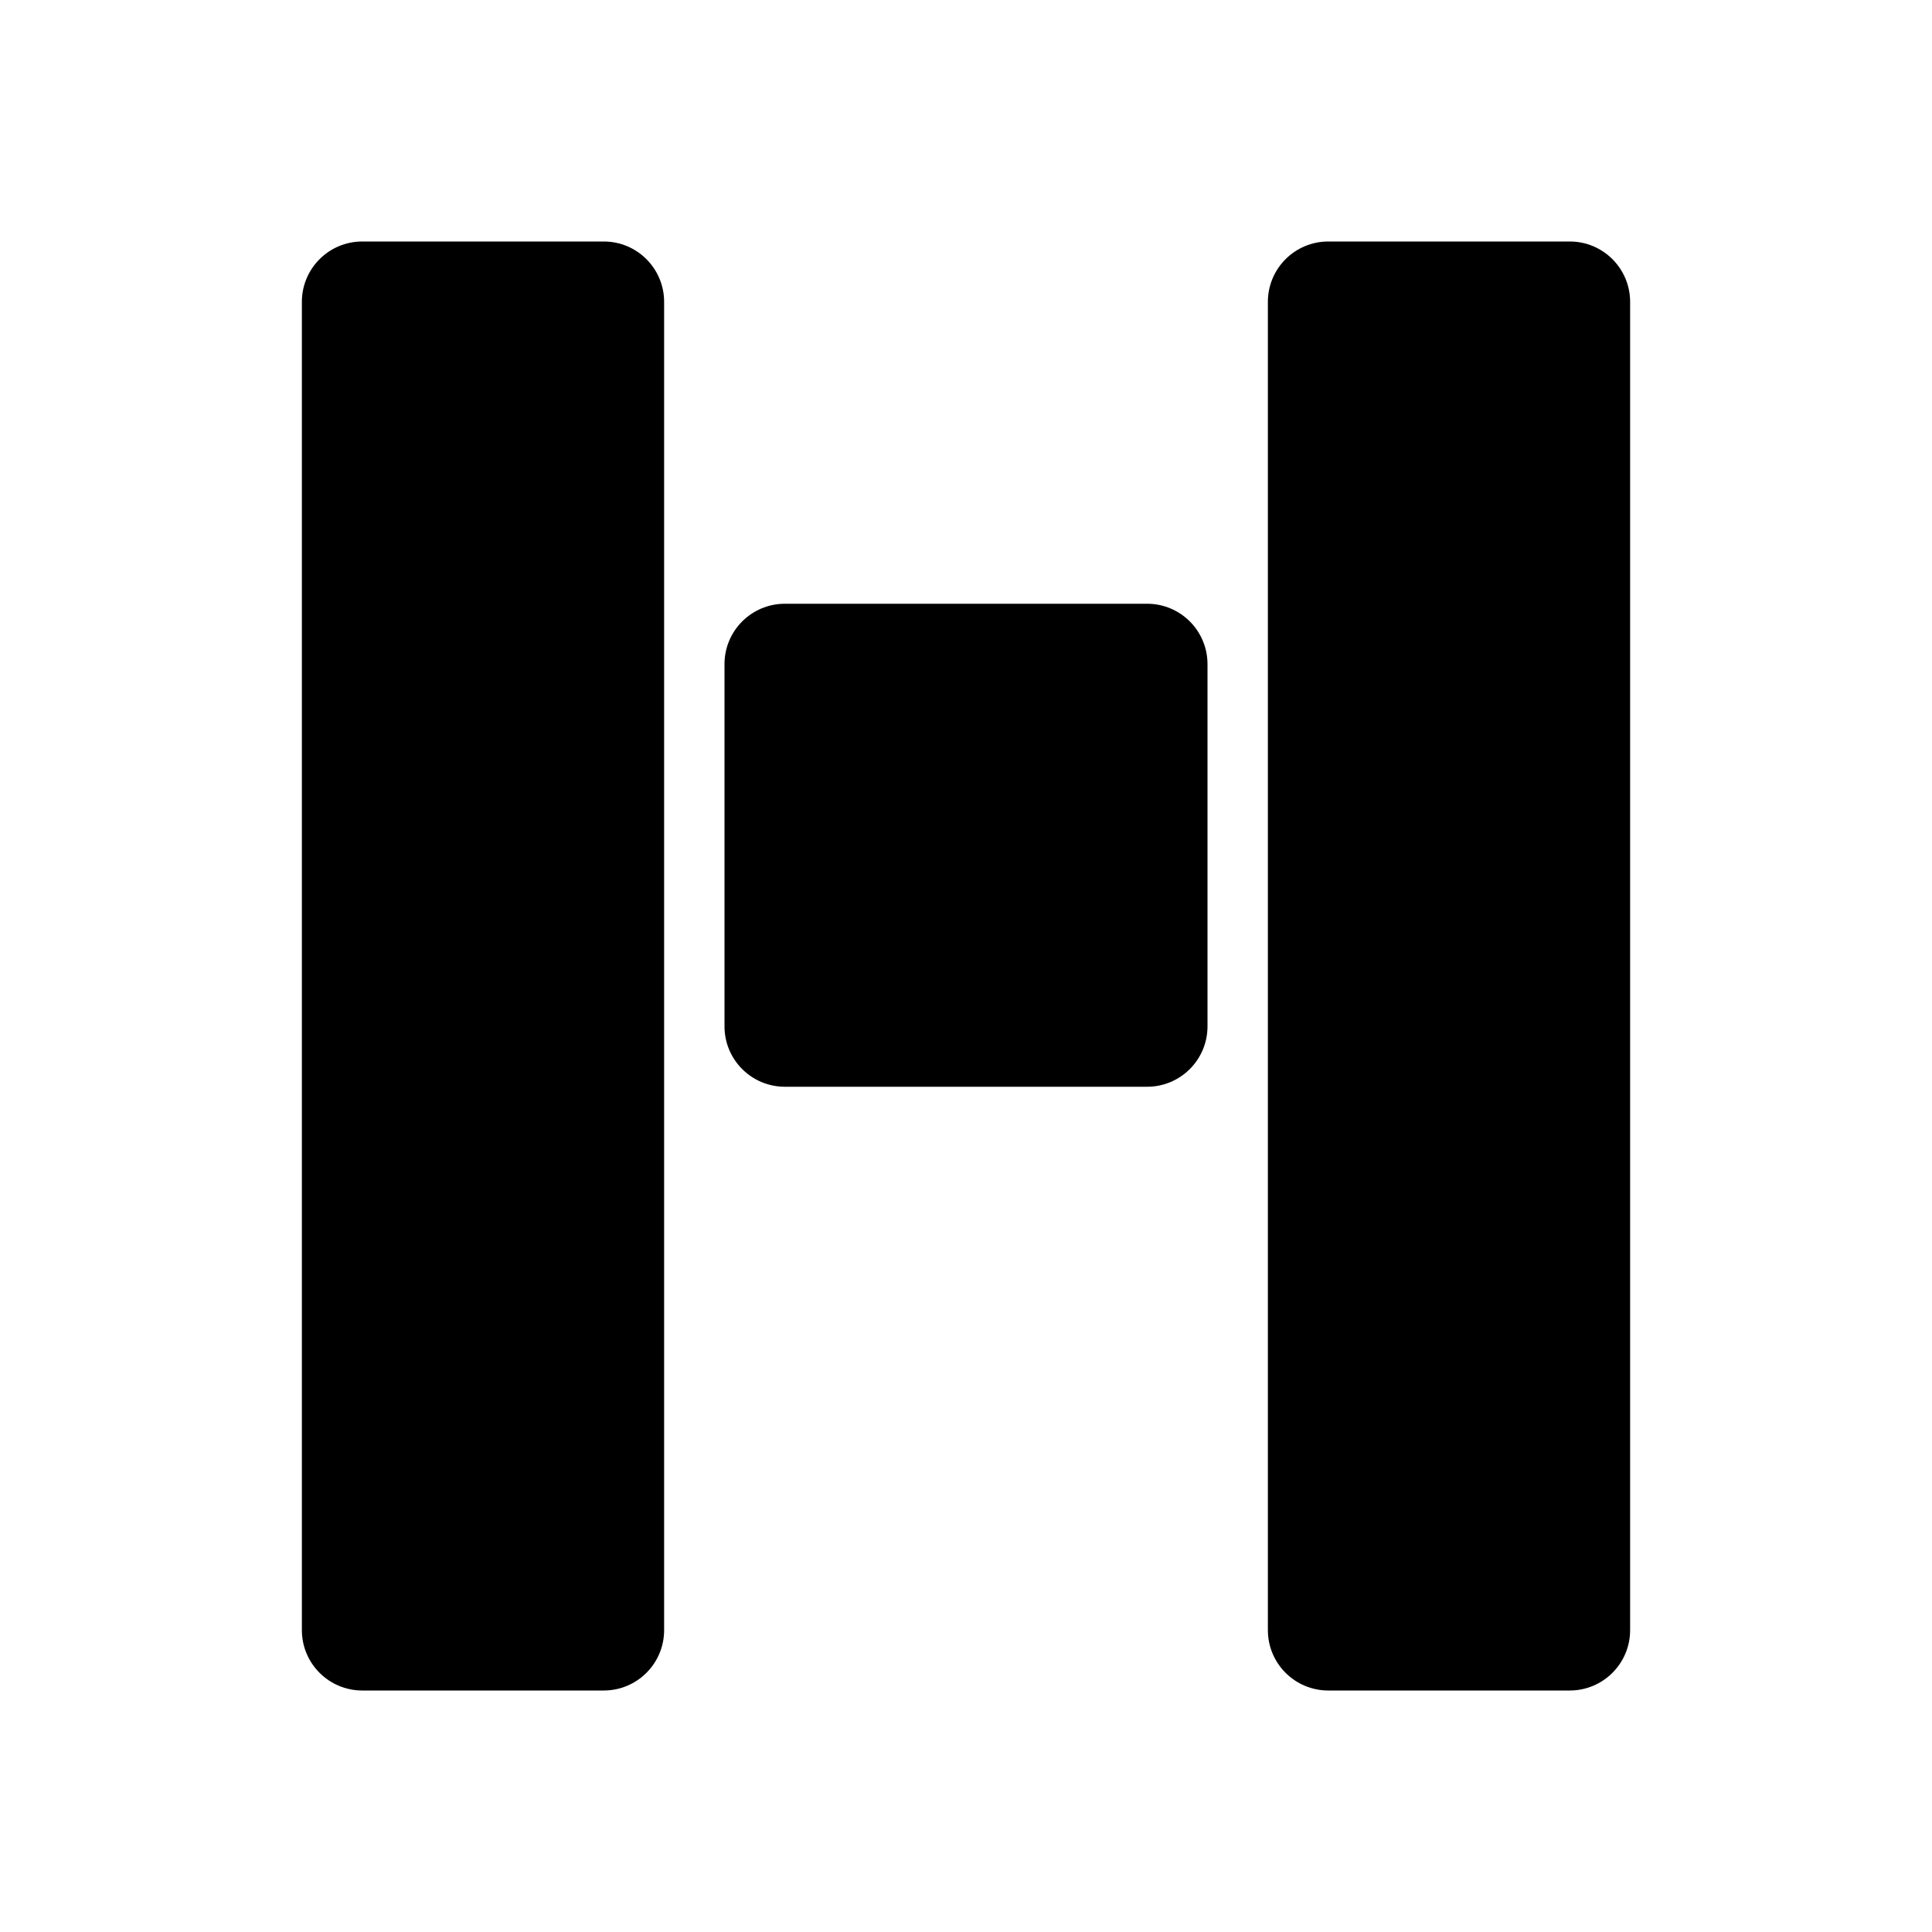
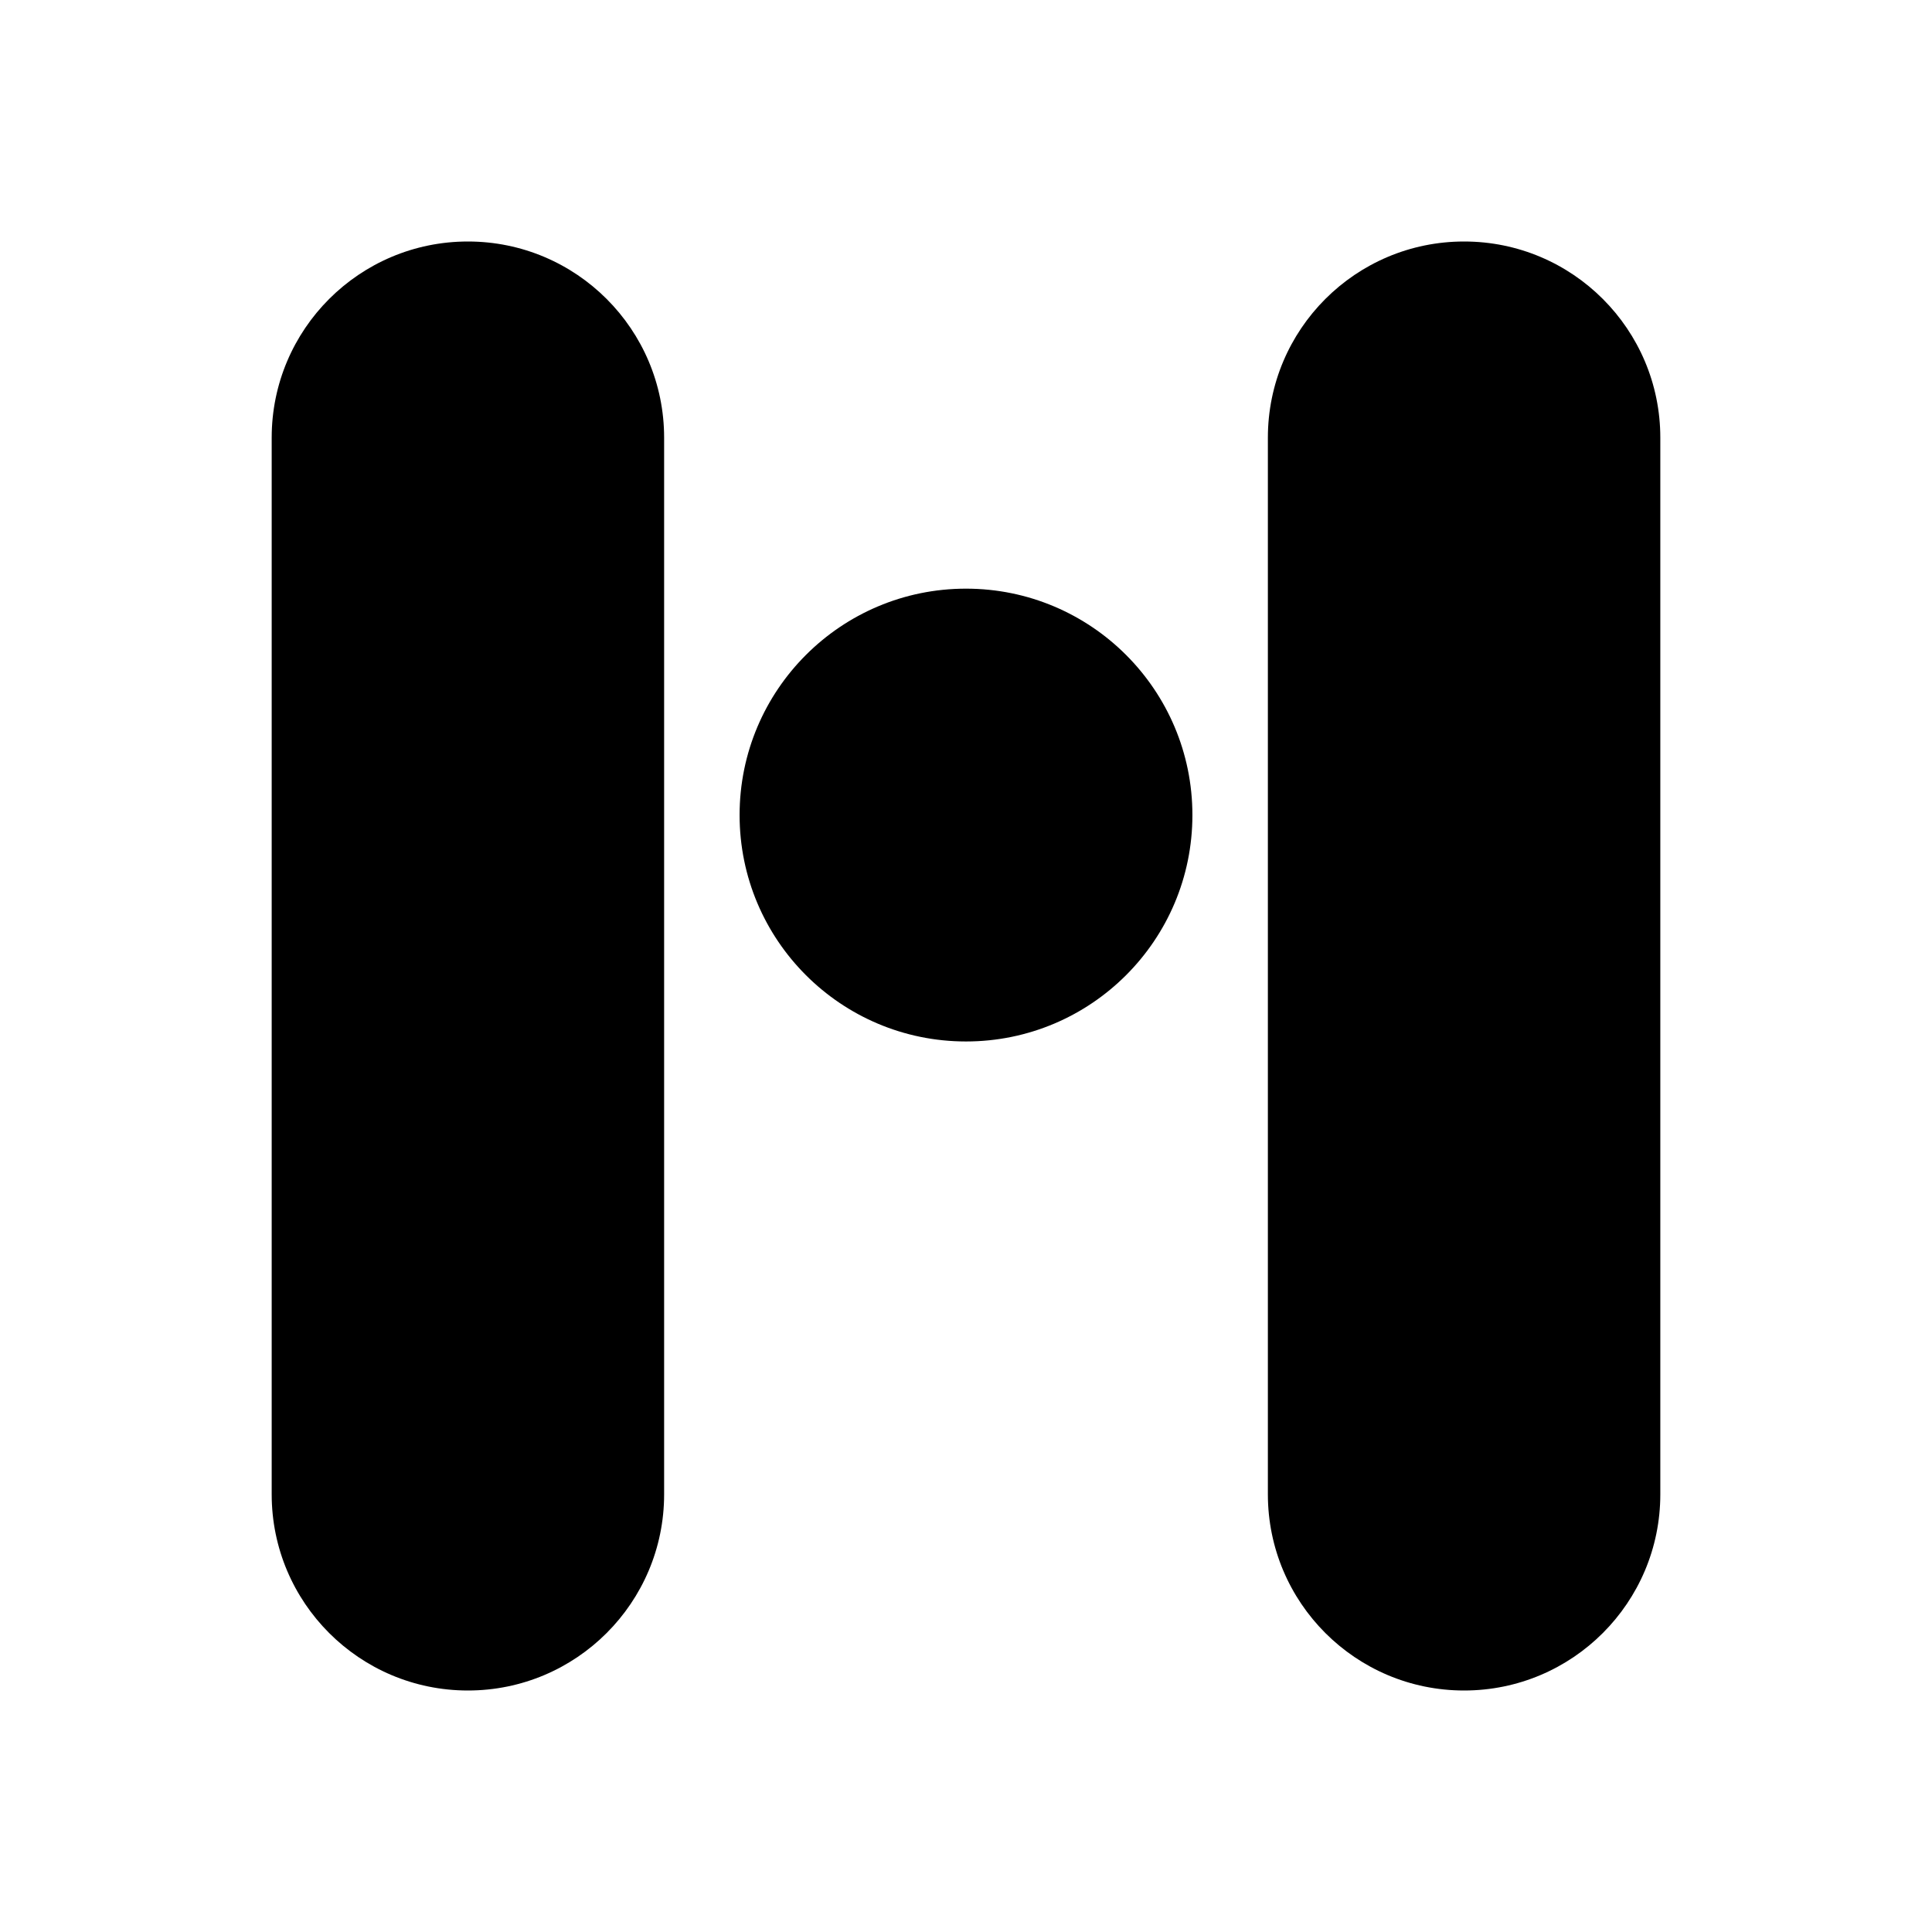
<svg xmlns="http://www.w3.org/2000/svg" viewBox="0 0 256 256" role="img" aria-labelledby="t">
  <g id="symbole">
-     <path fill="#000000" d="M48 32h32a8 8 0 0 1 8 8v176a8 8 0 0 1-8 8H48a8 8 0 0 1-8-8V40a8 8 0 0 1 8-8Z M176 32h32a8 8 0 0 1 8 8v176a8 8 0 0 1-8 8h-32a8 8 0 0 1-8-8V40a8 8 0 0 1 8-8Z" />
-     <path fill="#000000" d="M104 80h48a8 8 0 0 1 8 8v48a8 8 0 0 1-8 8h-48a8 8 0 0 1-8-8V88a8 8 0 0 1 8-8Z" />
+     <path fill="#000000" d="M62 32a26 26 0 0 1 26 26v140a26 26 0 0 1-52 0V58a26 26 0 0 1 26-26Z M194 32a26 26 0 0 1 26 26v140a26 26 0 0 1-52 0V58a26 26 0 0 1 26-26Z" />
+     <path fill="#000000" d="M128 78a30 30 0 1 1 0 60a30 30 0 1 1 0-60Z" />
  </g>
</svg>
